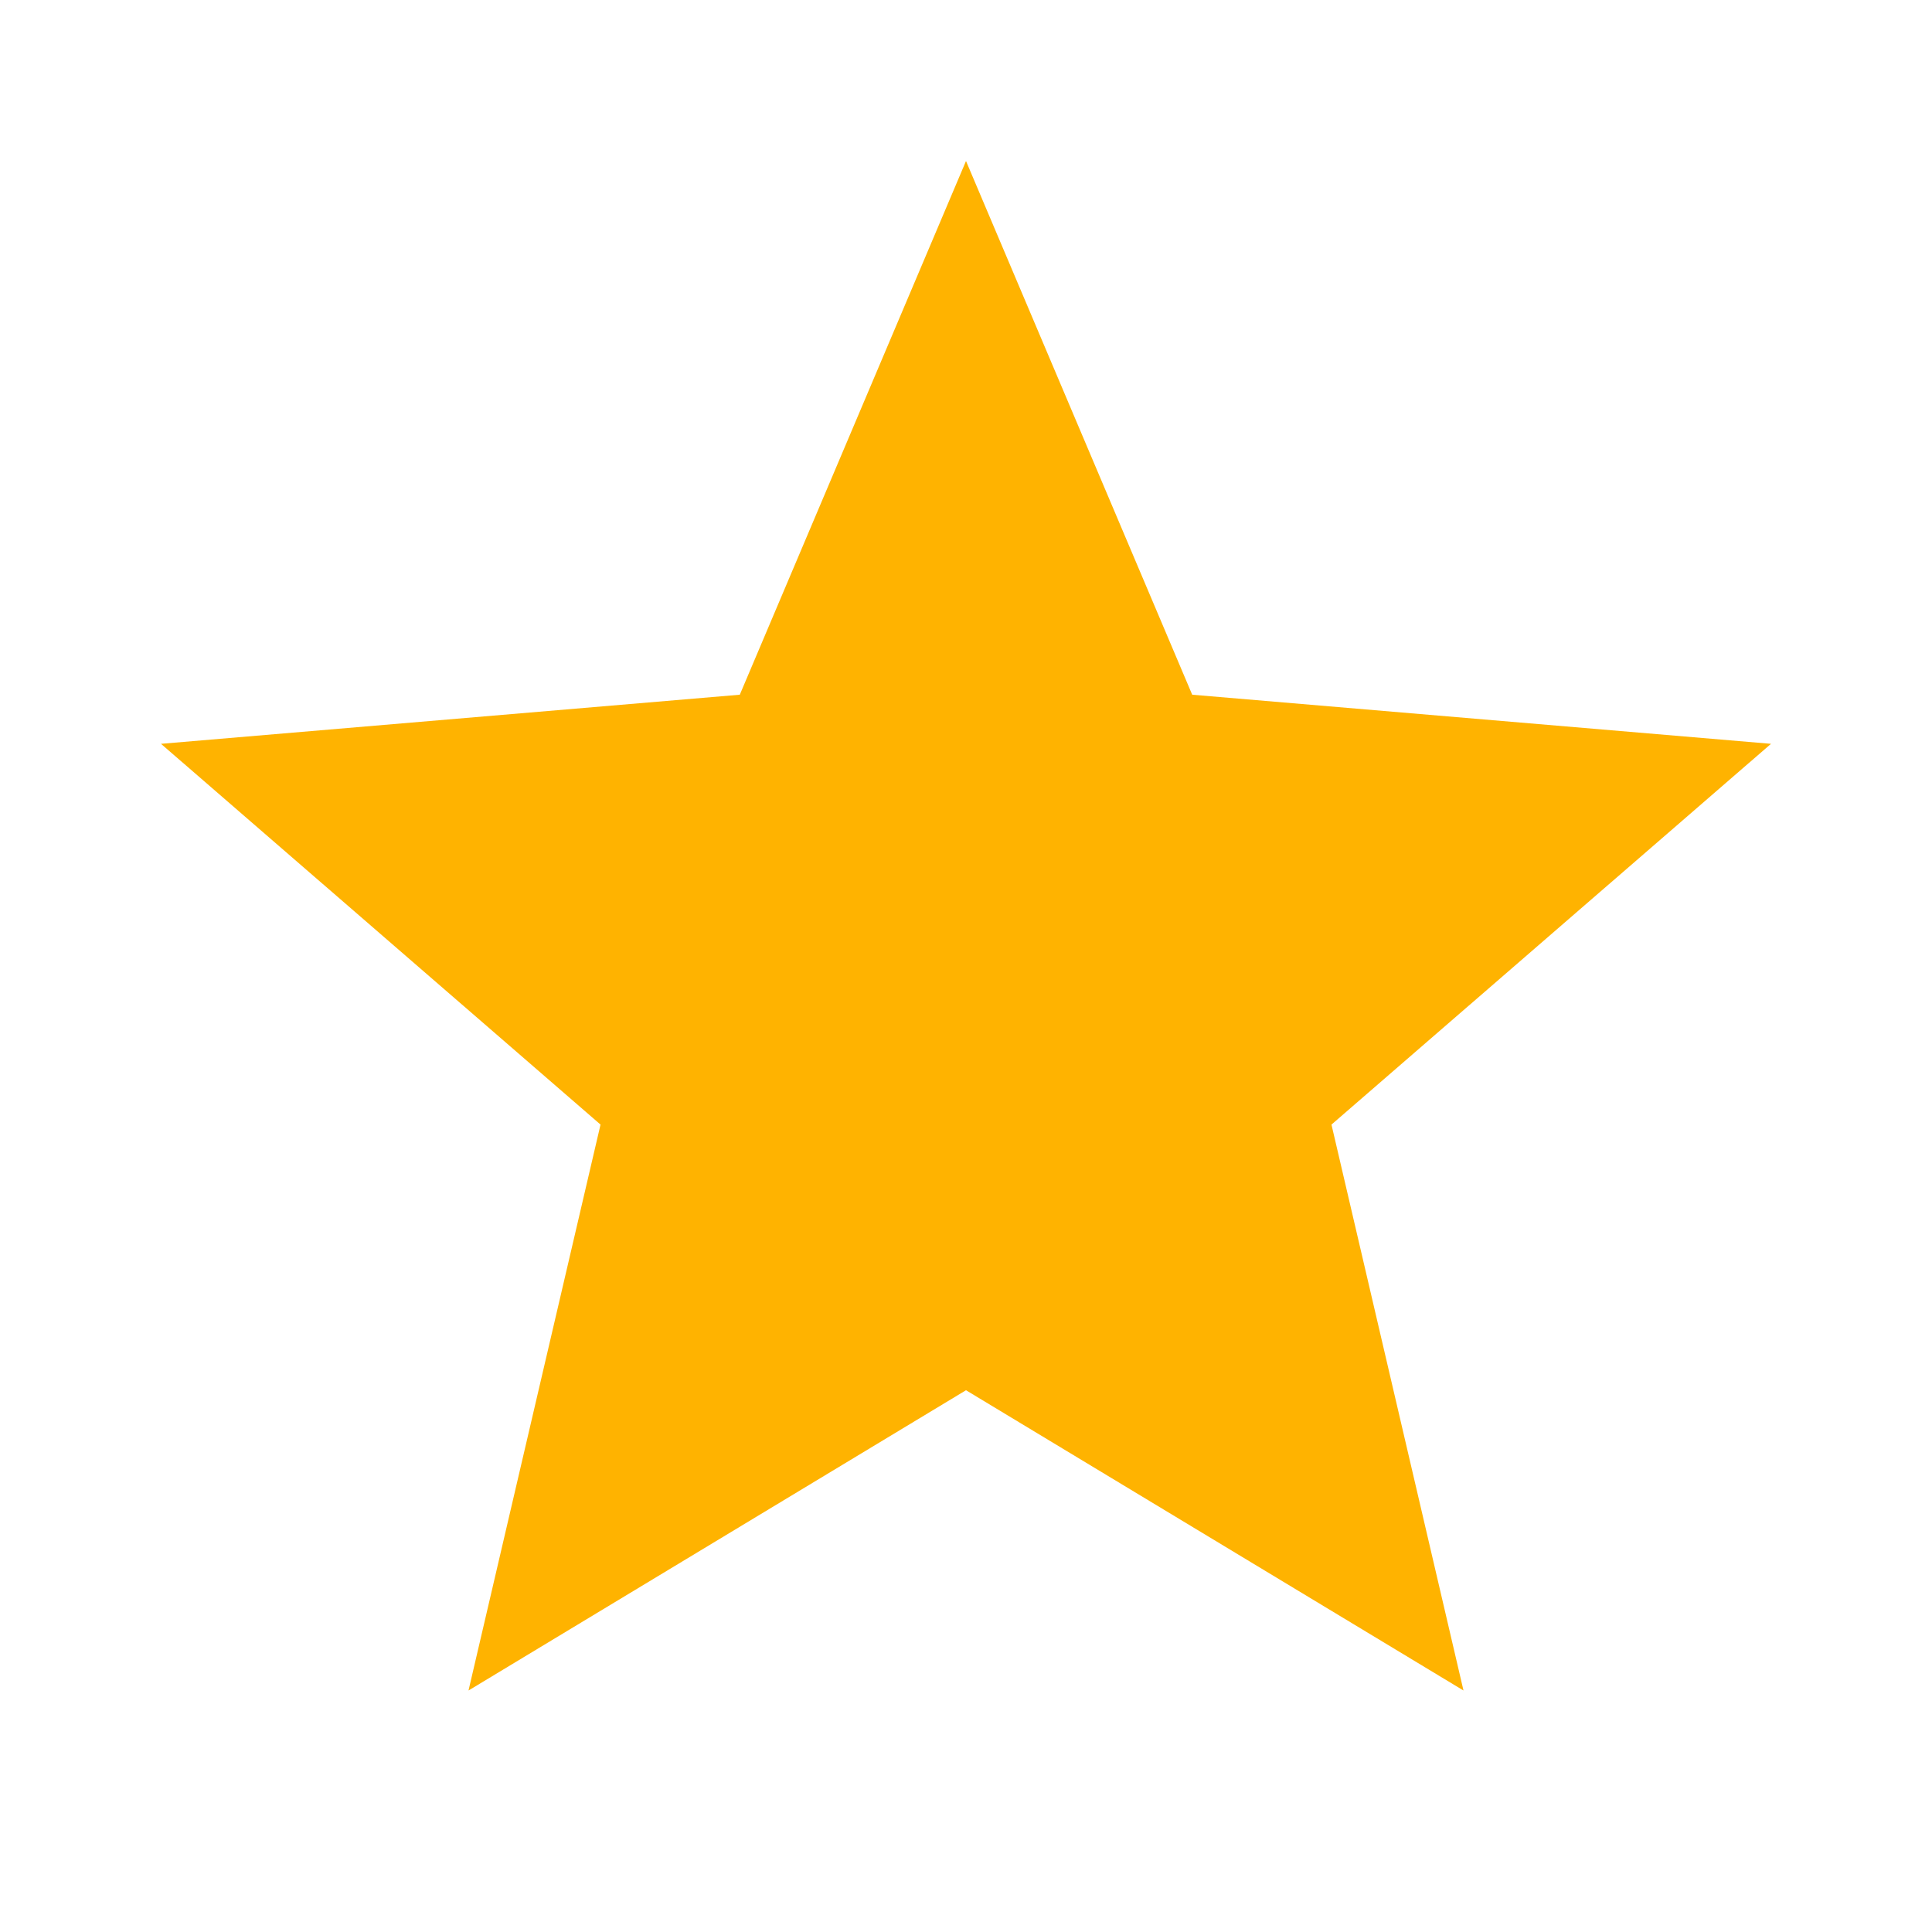
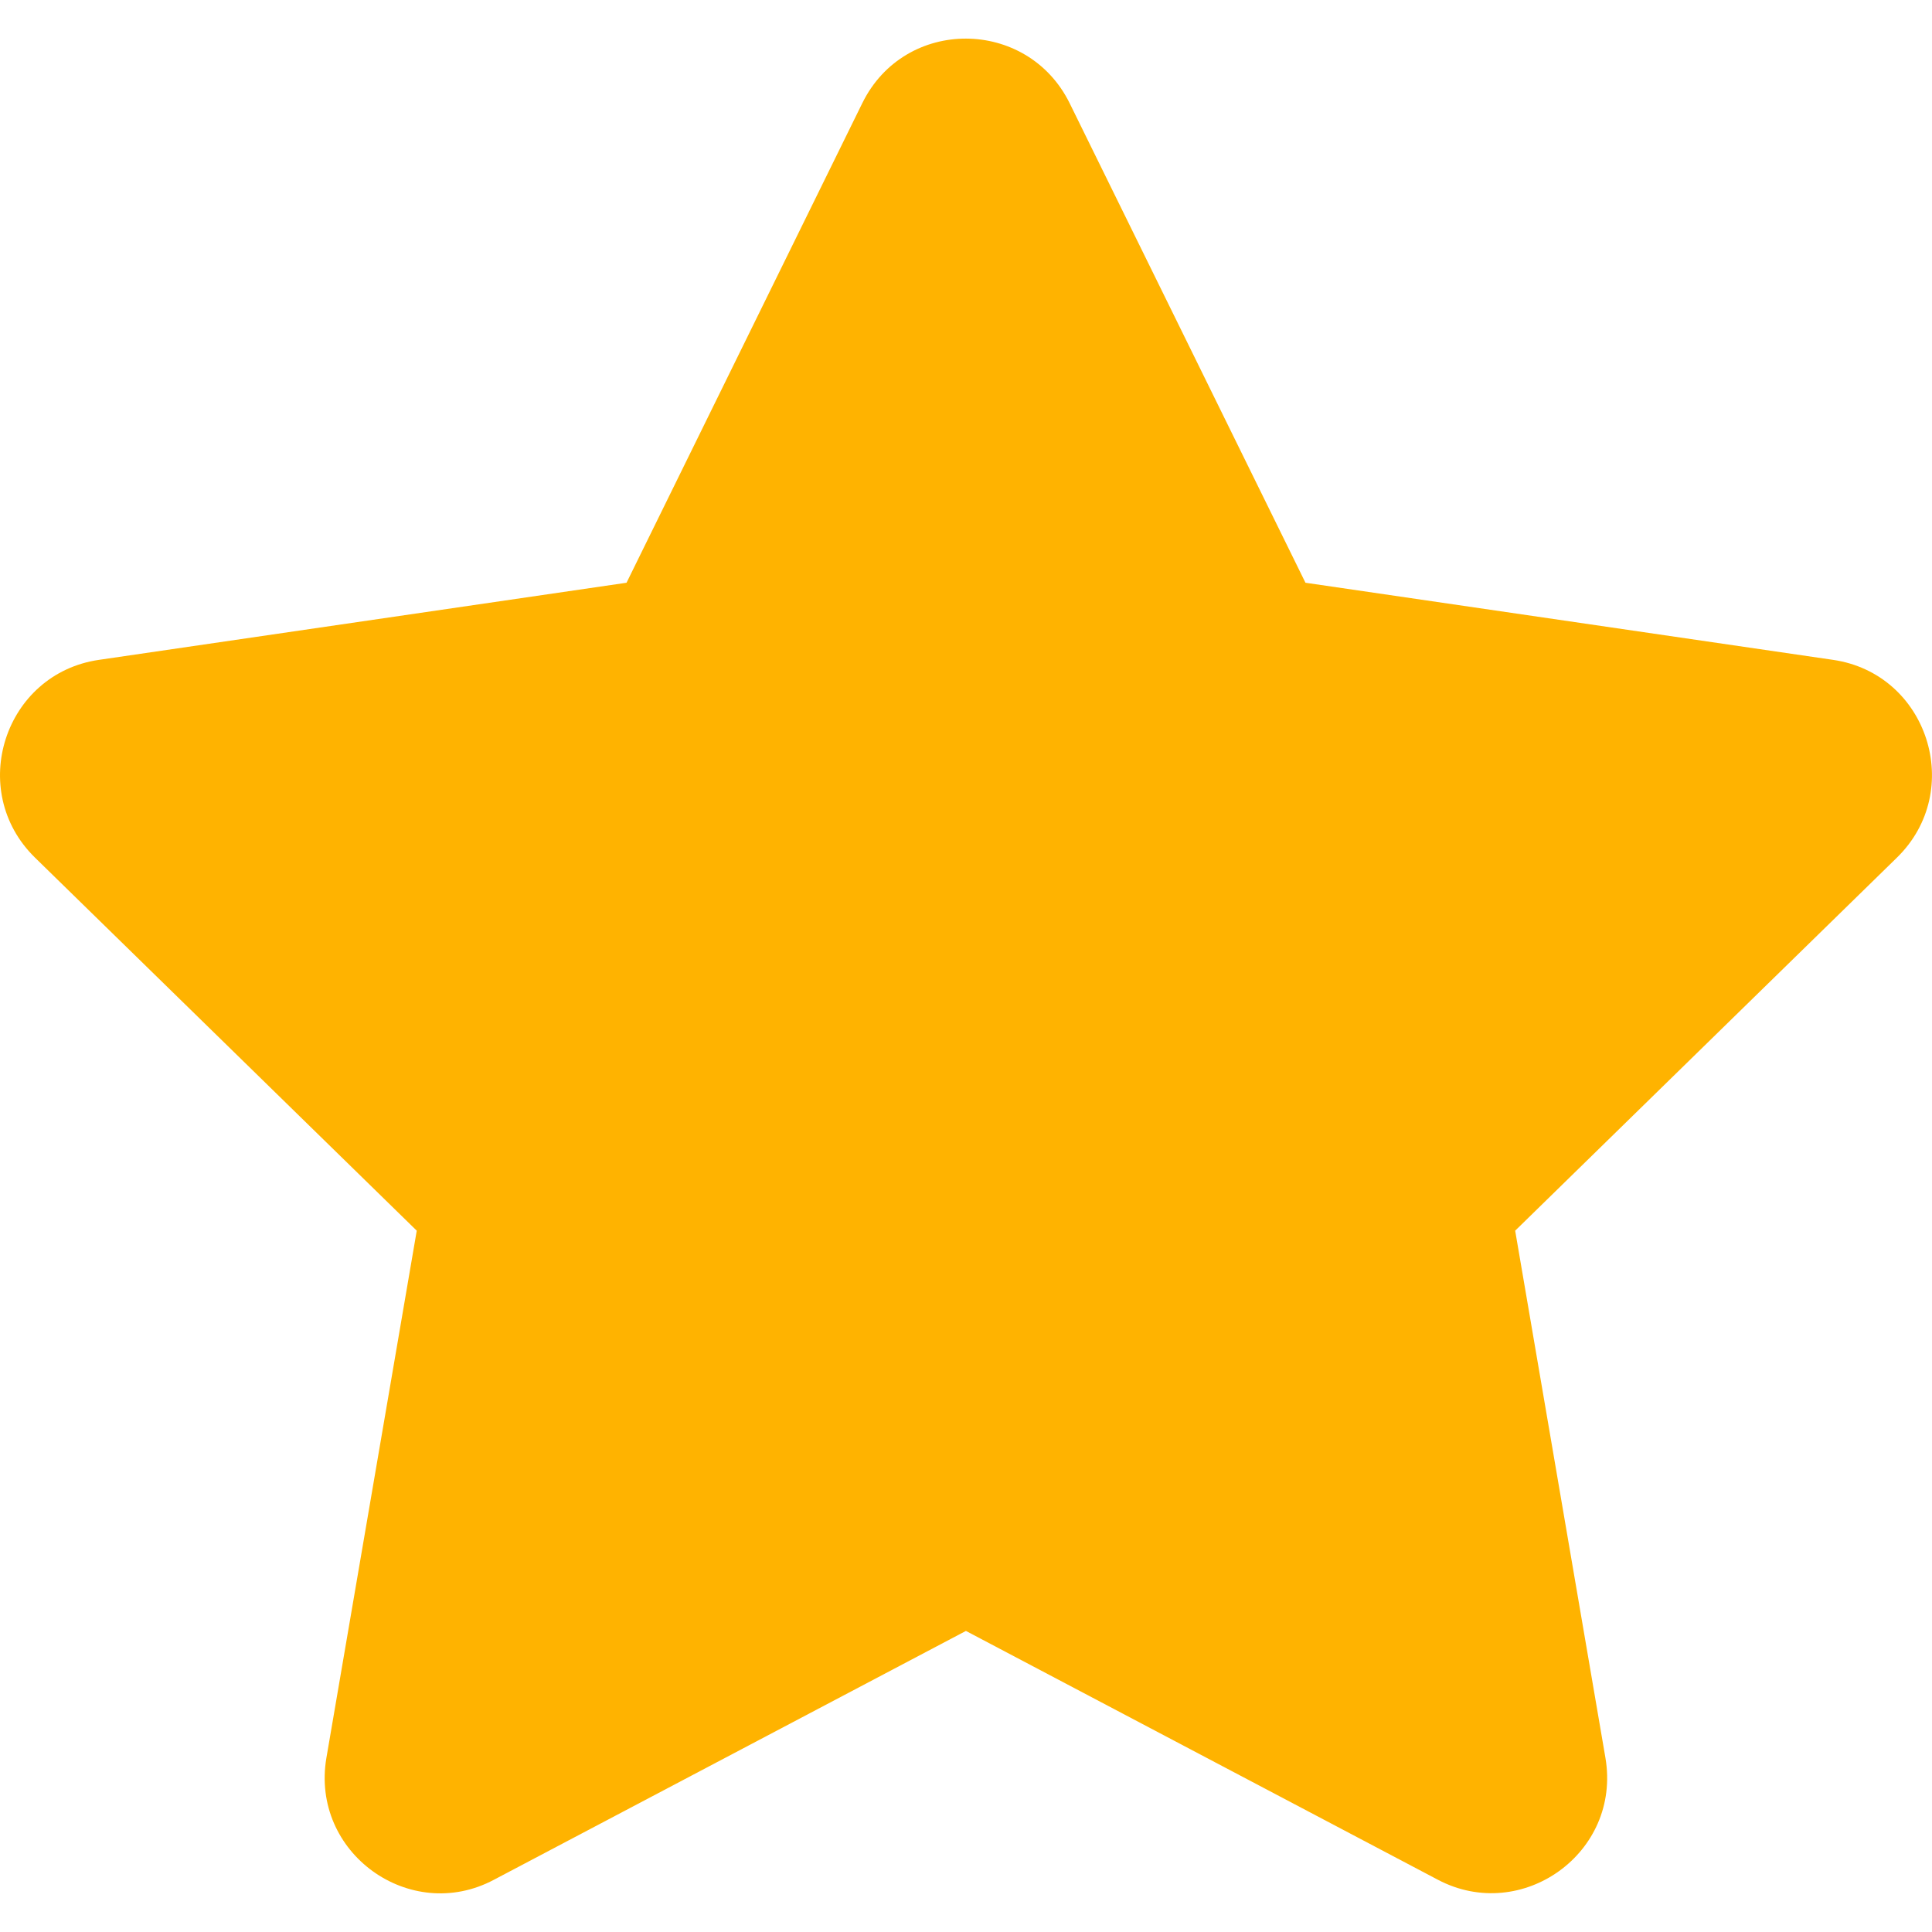
- <svg xmlns="http://www.w3.org/2000/svg" viewBox="0 0 24 24" width="96" height="96" fill="#ffb300">
-   <path fill-rule="evenodd" d="M12 17.27L18.18 21l-1.64-7.03L22 9.24l-7.19-.61L12 2 9.19 8.63 2 9.24l5.46 4.73L5.82 21z" />
+ <svg xmlns="http://www.w3.org/2000/svg" viewBox="0 0 24 24" width="128" height="128" fill="#ffb300">
+   <path fill-rule="evenodd" d="M 22.771,8.197 16.217,7.239 13.287,1.281 c -0.525,-1.062 -2.046,-1.075 -2.575,0 L 7.783,7.239 1.229,8.197 C 0.054,8.368 -0.417,9.821 0.435,10.654 l 4.742,4.634 -1.122,6.547 c -0.202,1.183 1.041,2.07 2.081,1.516 l 5.863,-3.091 5.863,3.091 c 1.041,0.549 2.283,-0.333 2.081,-1.516 l -1.121,-6.547 4.742,-4.634 C 24.417,9.821 23.946,8.368 22.771,8.197 Z" />
</svg>
